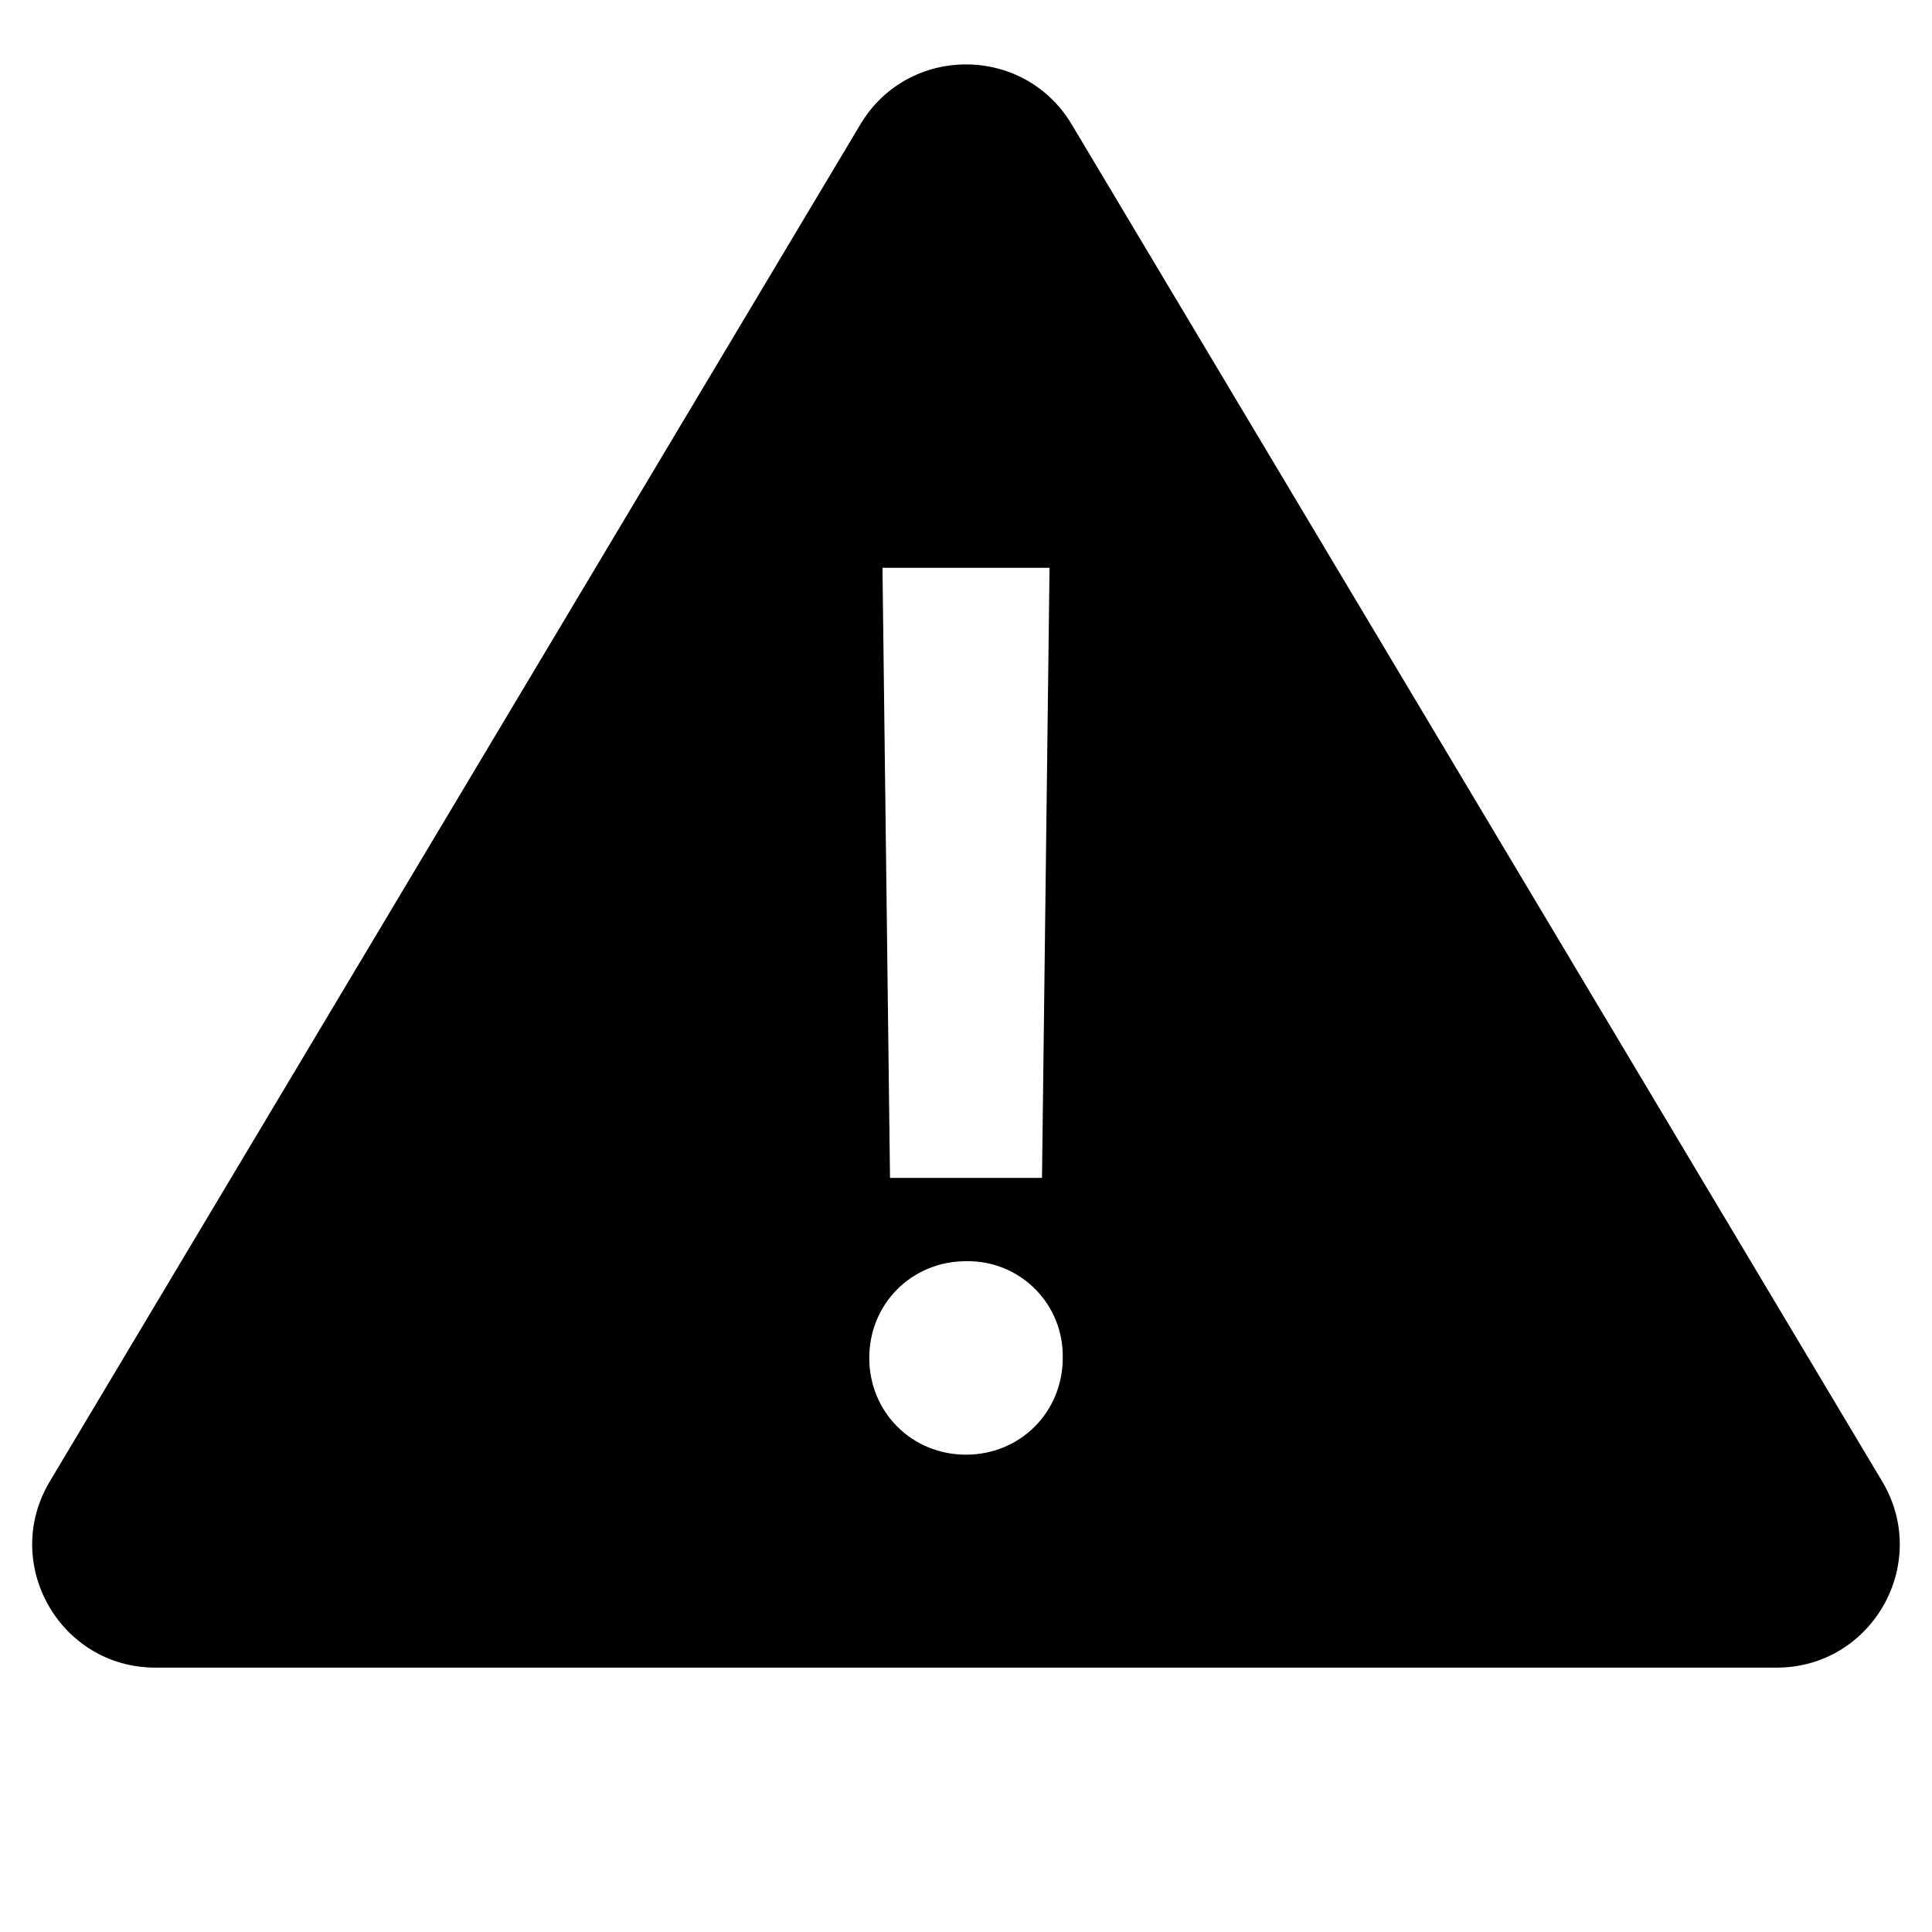
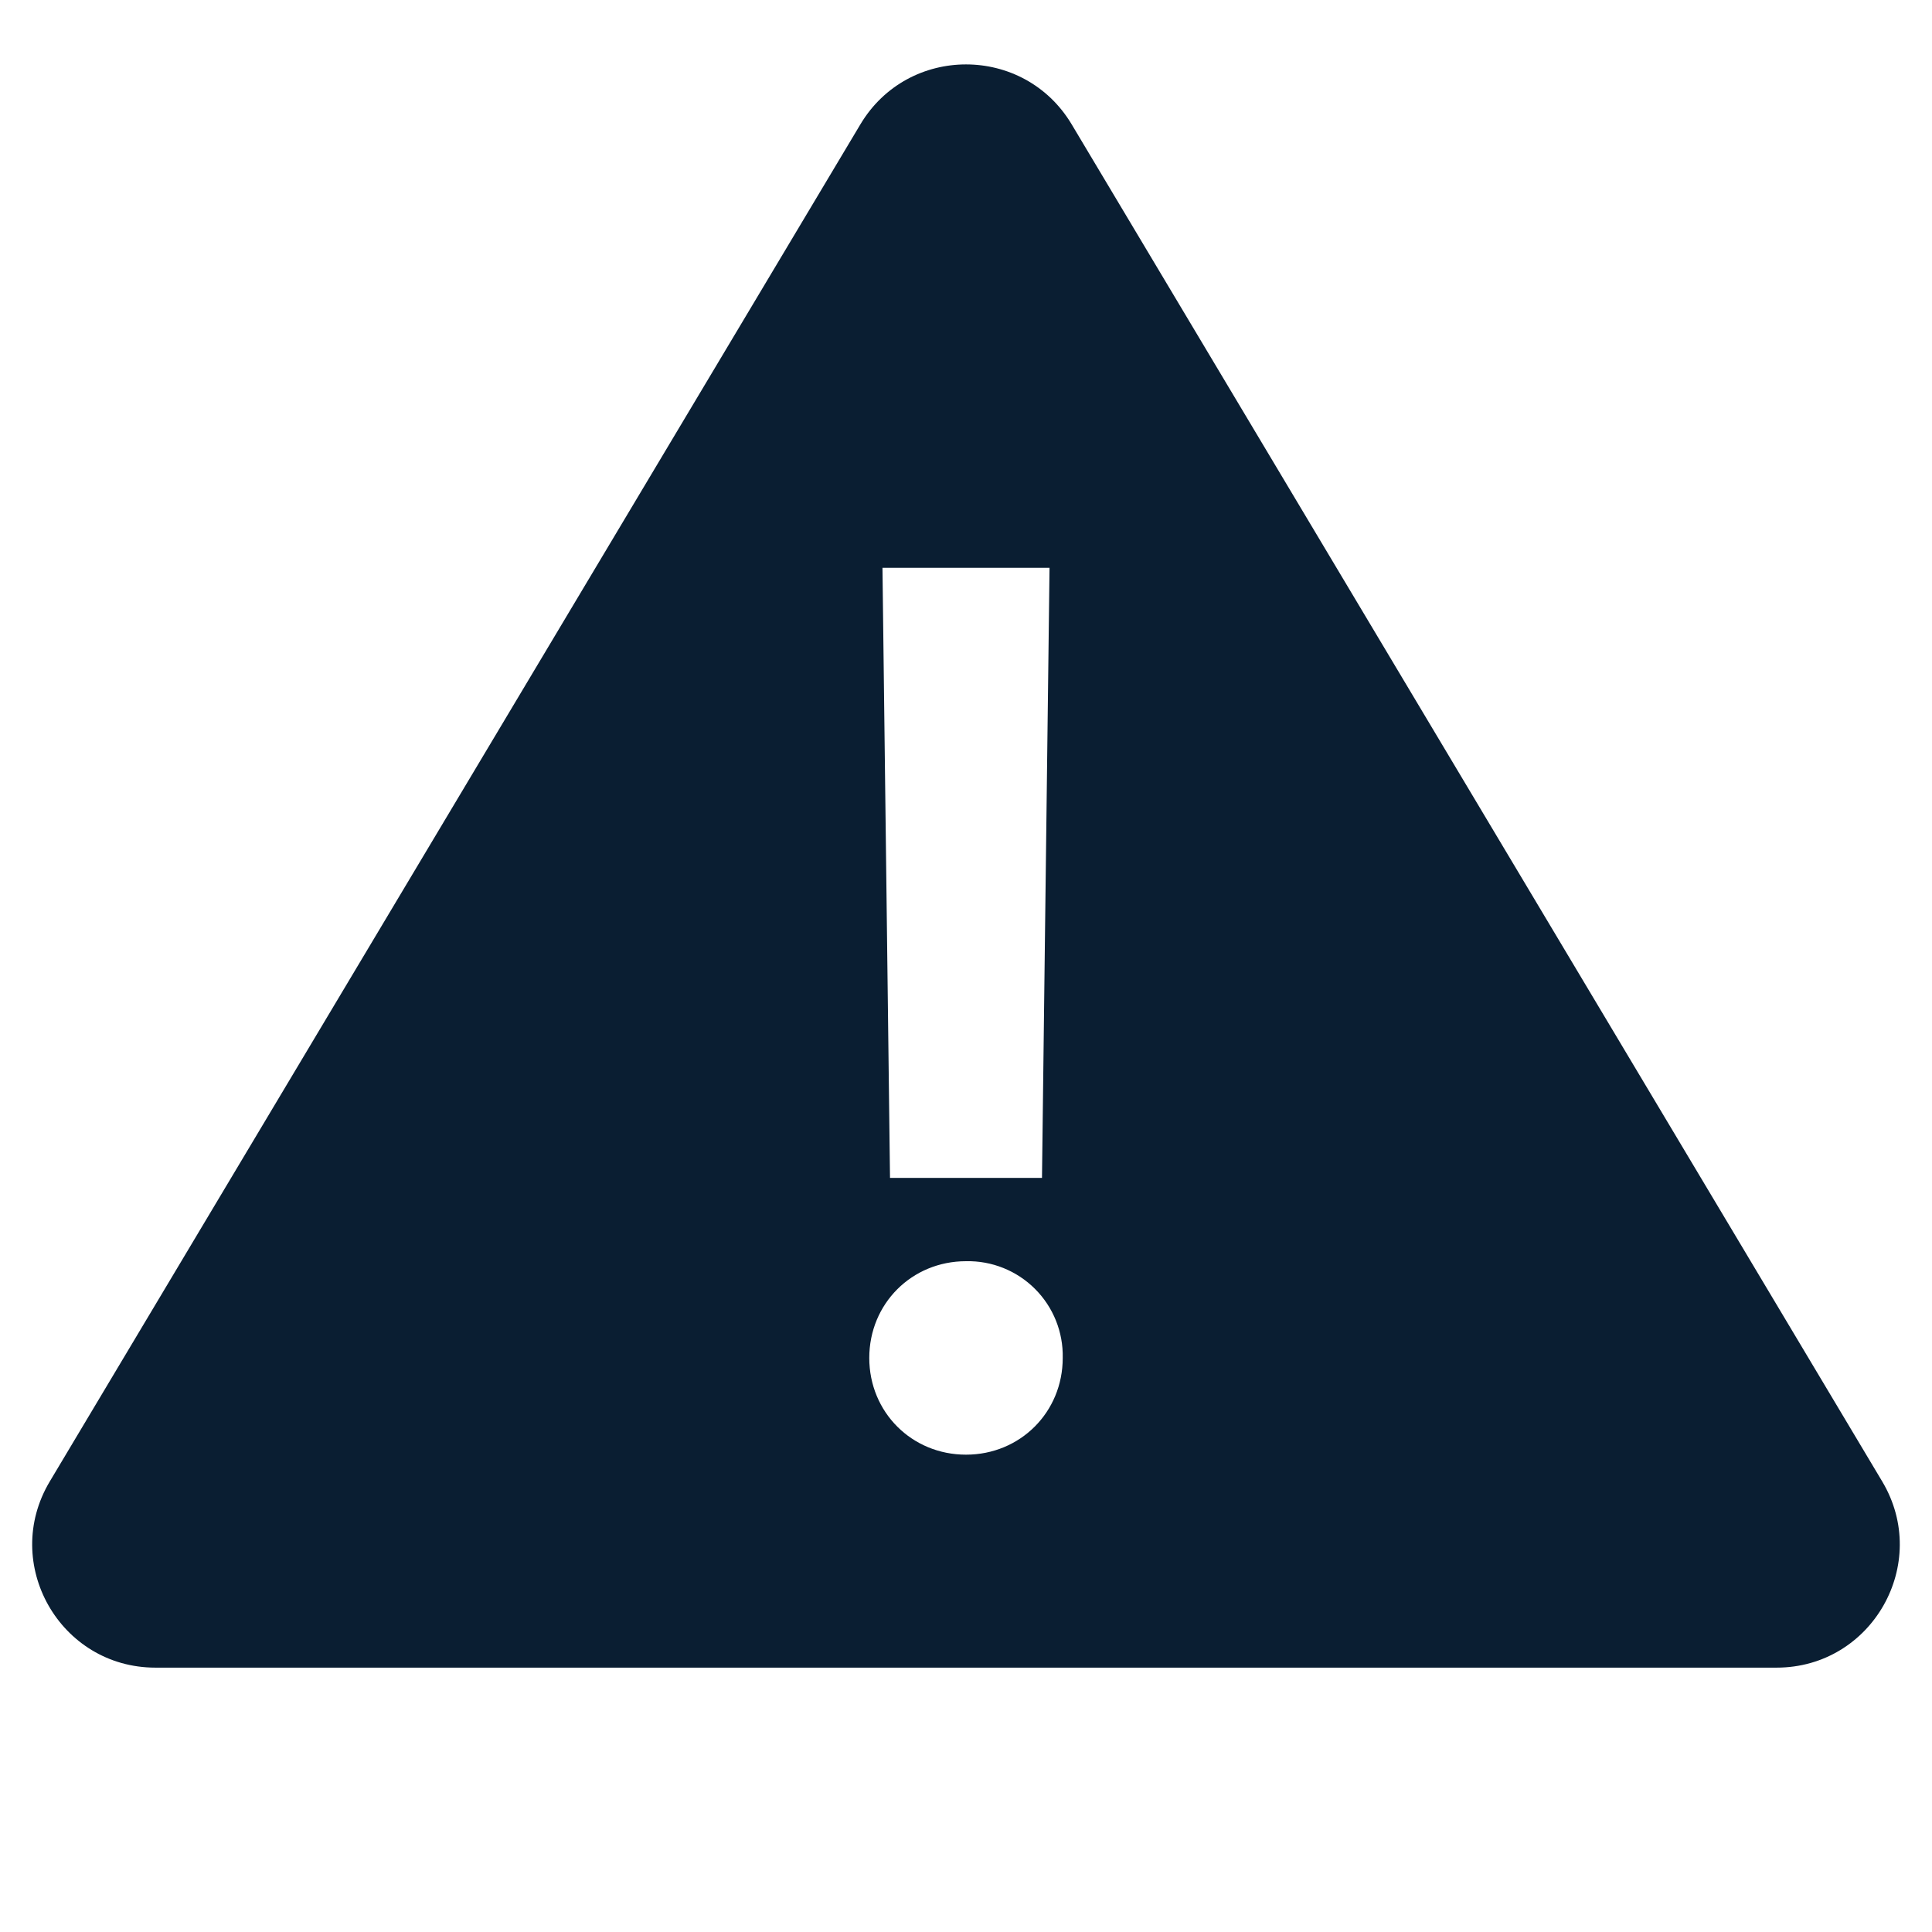
<svg xmlns="http://www.w3.org/2000/svg" version="1.0" width="30" height="30" viewBox="0 0 30 30">
-   <path d="M16.641 1.931c-.742-1.241-2.54-1.241-3.281 0L.773 23.004c-.761 1.274.157 2.891 1.641 2.891h25.172c1.484 0 2.401-1.617 1.641-2.891L16.641 1.931zm-.344 6.886l-.117 9.473h-2.36l-.117-9.473h2.594zM15 22.588c-.842 0-1.502-.66-1.502-1.502s.66-1.502 1.502-1.502a1.47 1.47 0 0 1 1.502 1.502c0 .842-.66 1.502-1.502 1.502z" />
+   <path fill="#0a1e32" d="M16.641 1.931c-.742-1.241-2.54-1.241-3.281 0L.773 23.004c-.761 1.274.157 2.891 1.641 2.891h25.172c1.484 0 2.401-1.617 1.641-2.891L16.641 1.931zm-.344 6.886l-.117 9.473h-2.36l-.117-9.473h2.594zM15 22.588c-.842 0-1.502-.66-1.502-1.502s.66-1.502 1.502-1.502a1.47 1.47 0 0 1 1.502 1.502c0 .842-.66 1.502-1.502 1.502z" />
</svg>
